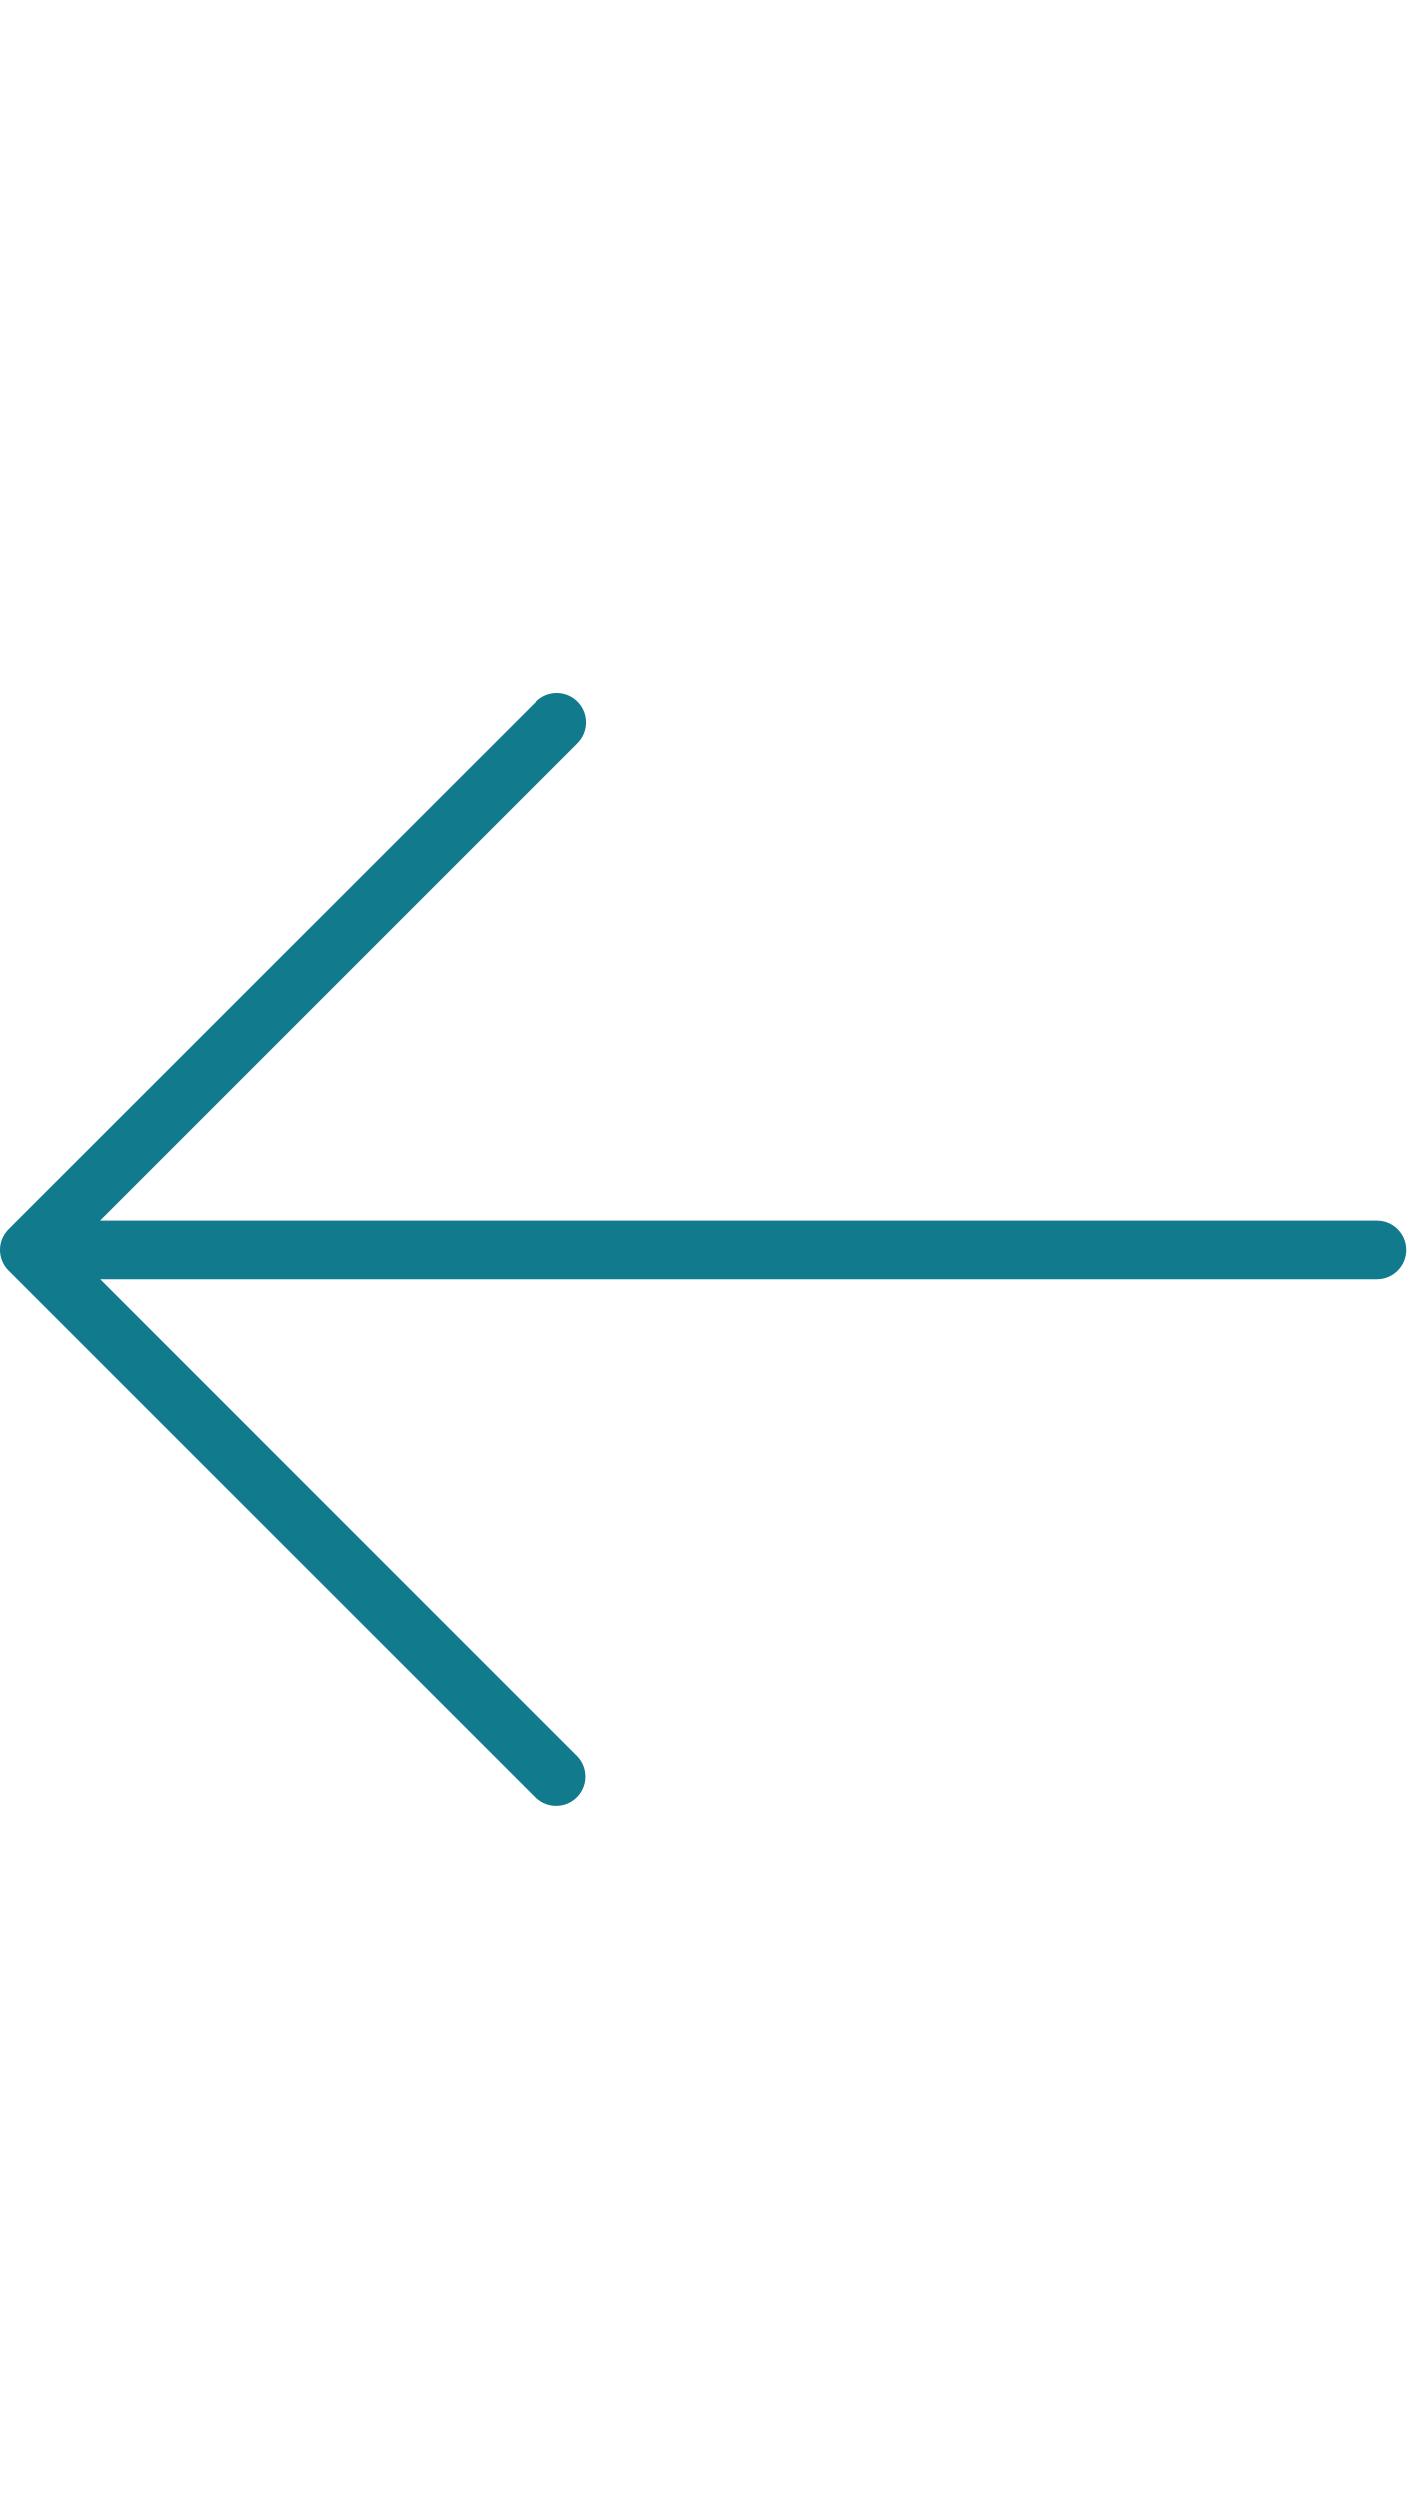
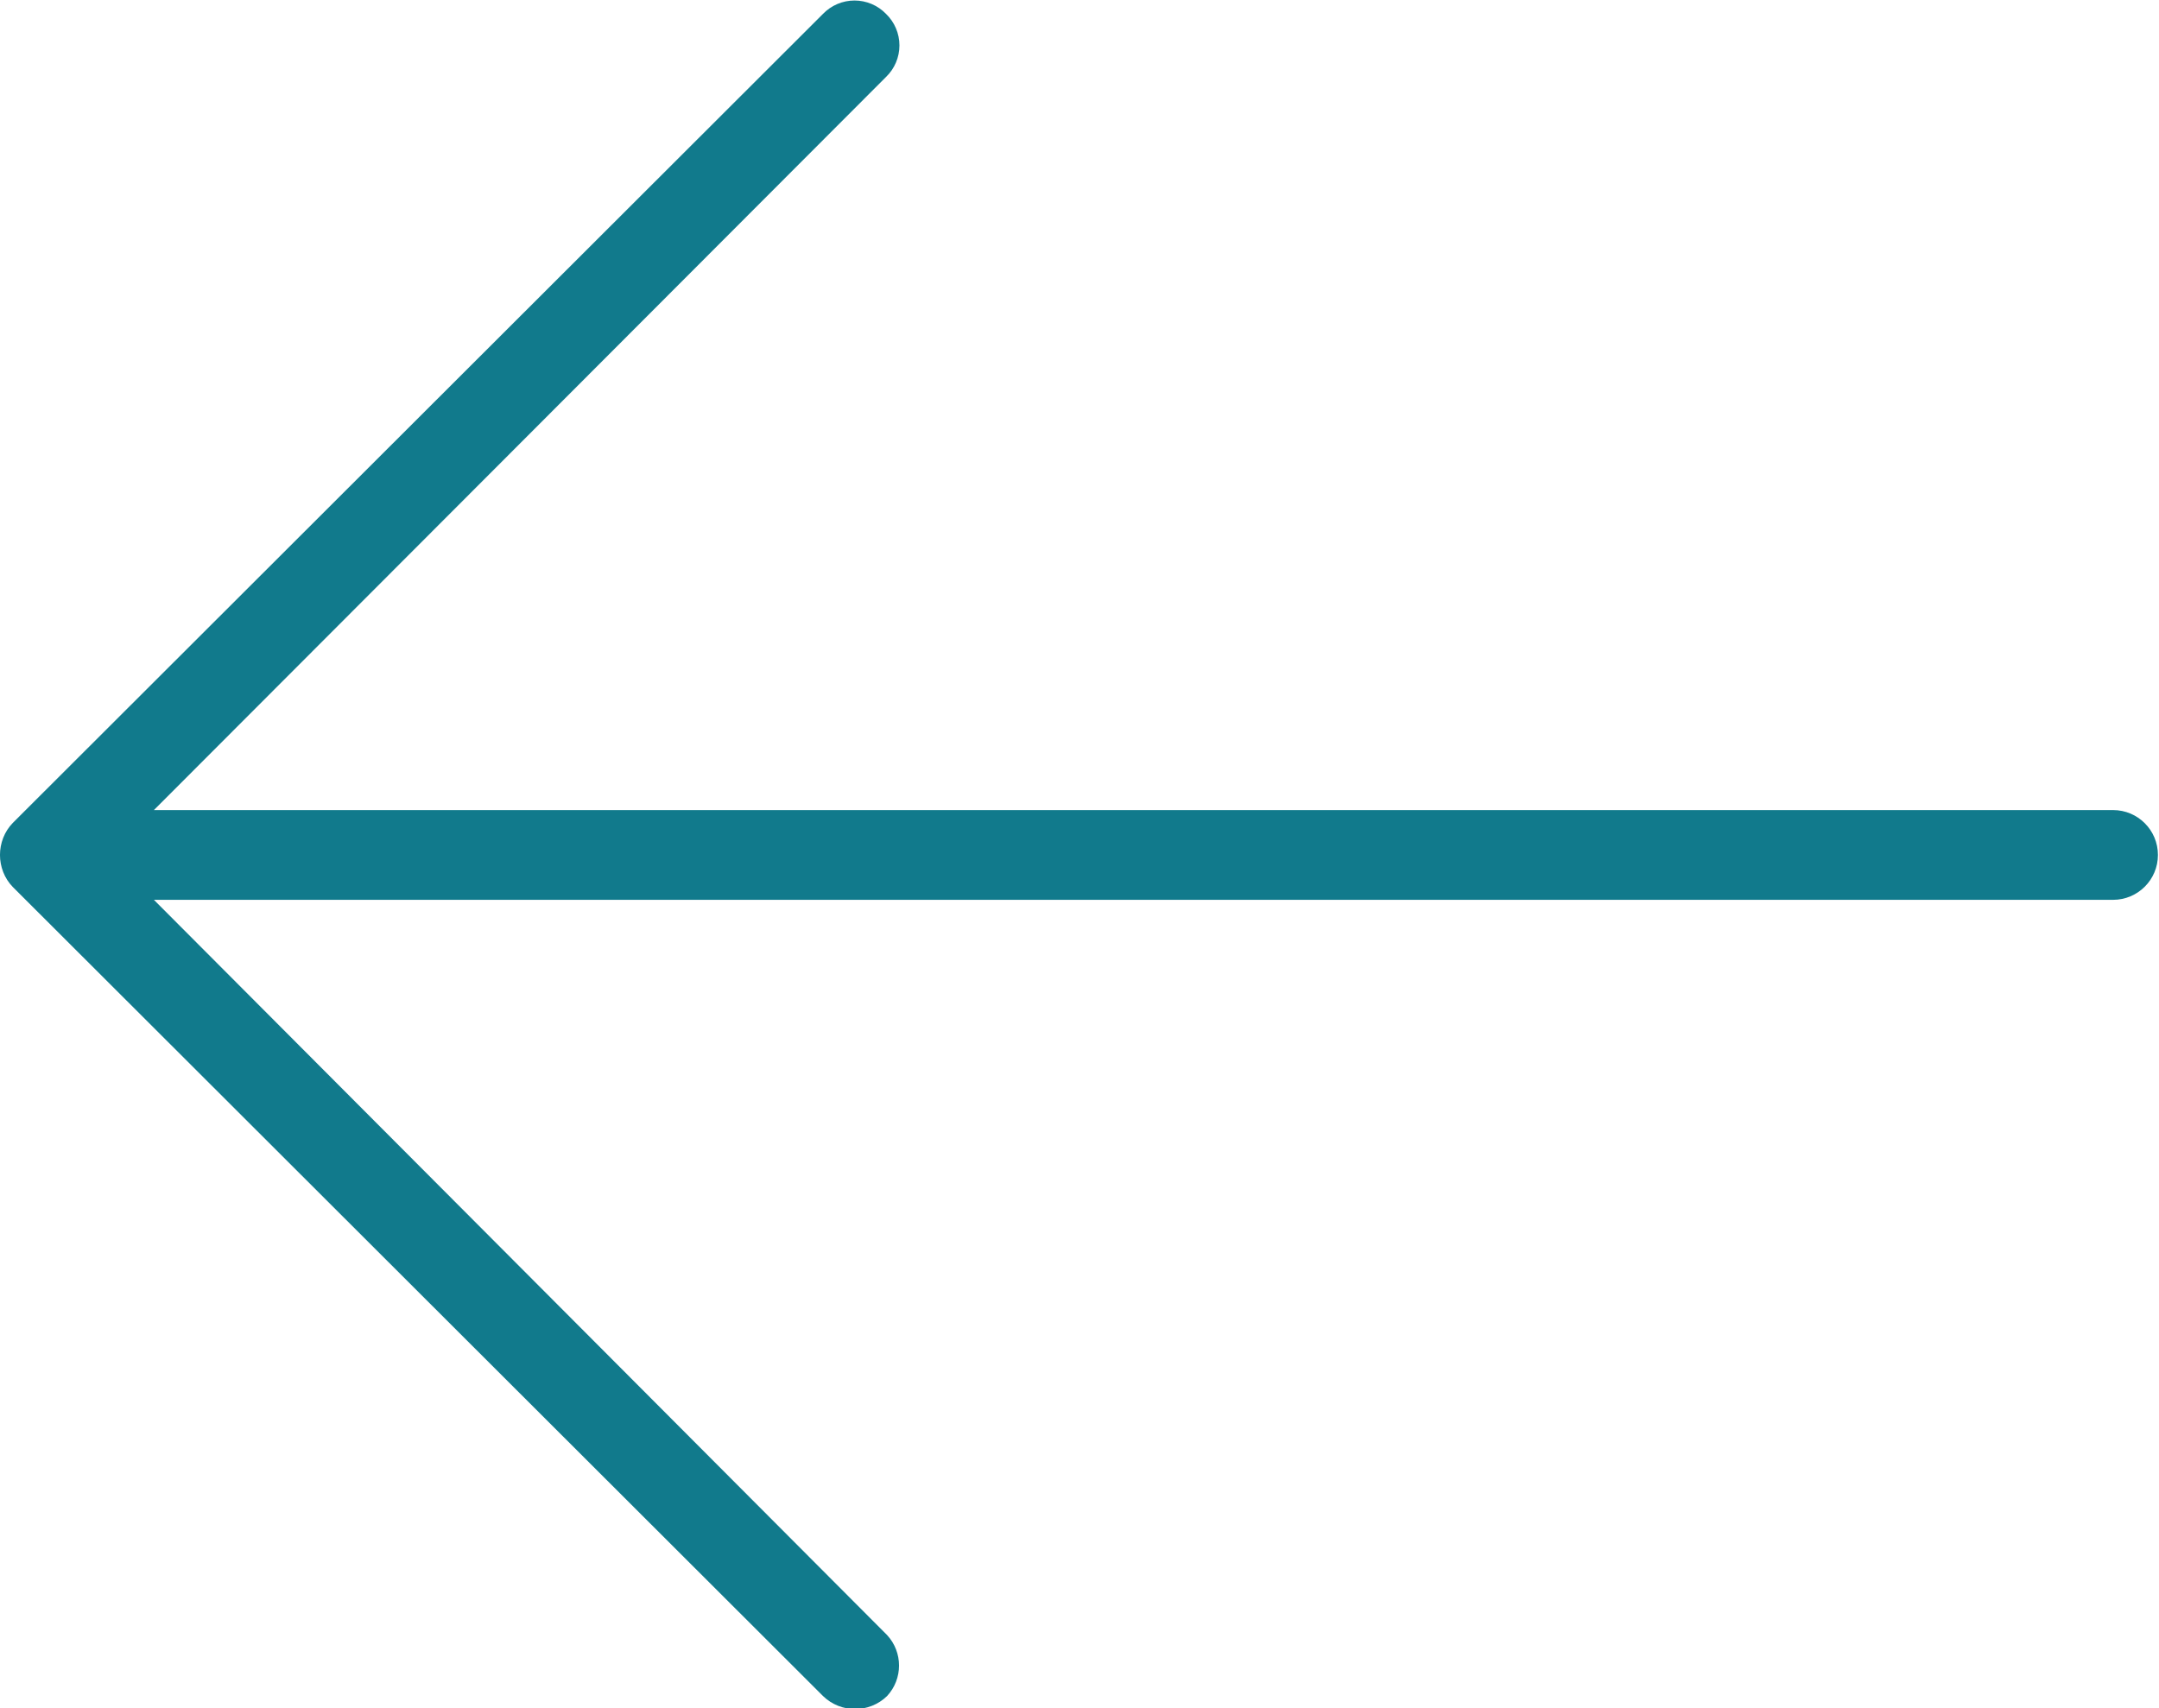
- <svg xmlns="http://www.w3.org/2000/svg" width="20.196" height="35.904" viewBox="0 0 20.196 35.904">
+ <svg xmlns="http://www.w3.org/2000/svg" id="Layer_1" data-name="Layer 1" viewBox="0 0 20.2 15.98">
  <defs>
-     <clipPath id="clip-path">
-       <path id="LSAA_View_3" data-name="LSAA View 3" d="M0,0H35.9V20.2H0Z" fill="#117a8c" />
+     <style>.cls-1{fill:none;}.cls-2{clip-path:url(#clip-path);}.cls-3{fill:#117a8c;}</style>
+     <clipPath id="clip-path" transform="translate(0 -9.95)">
+       <rect class="cls-1" width="20.2" height="35.9" />
    </clipPath>
  </defs>
-   <g id="Mask_Group_3" data-name="Mask Group 3" transform="translate(0 35.904) rotate(-90)" clip-path="url(#clip-path)">
-     <g id="up-arrow" transform="translate(9.958)">
-       <g id="Group_3723" data-name="Group 3723" transform="translate(0)">
-         <path id="Path_3194" data-name="Path 3194" d="M128.36,7.7,120.787.124a.436.436,0,0,0-.137-.092.417.417,0,0,0-.321,0,.4.4,0,0,0-.137.092L112.617,7.7a.421.421,0,0,0,.595.595l6.856-6.855V19.775a.421.421,0,1,0,.842,0V1.437l6.855,6.855a.421.421,0,1,0,.6-.595Z" transform="translate(-112.494 0)" fill="#117a8c" />
+   <g class="cls-2">
+     <g id="Mask_Group_3" data-name="Mask Group 3">
+       <g id="up-arrow">
+         <g id="Group_3723" data-name="Group 3723">
+           <path id="Path_3194" data-name="Path 3194" class="cls-3" d="M7.7,10.08.12,17.65a.42.42,0,0,0-.09.14.44.44,0,0,0,0,.32.42.42,0,0,0,.09.14L7.7,25.82a.43.43,0,0,0,.6,0,.42.42,0,0,0,0-.57L1.44,18.37H19.77a.42.42,0,1,0,0-.84H1.44l6.85-6.86a.41.41,0,0,0,0-.59.41.41,0,0,0-.59,0Z" transform="translate(0 -9.95)" />
+         </g>
      </g>
    </g>
  </g>
</svg>
